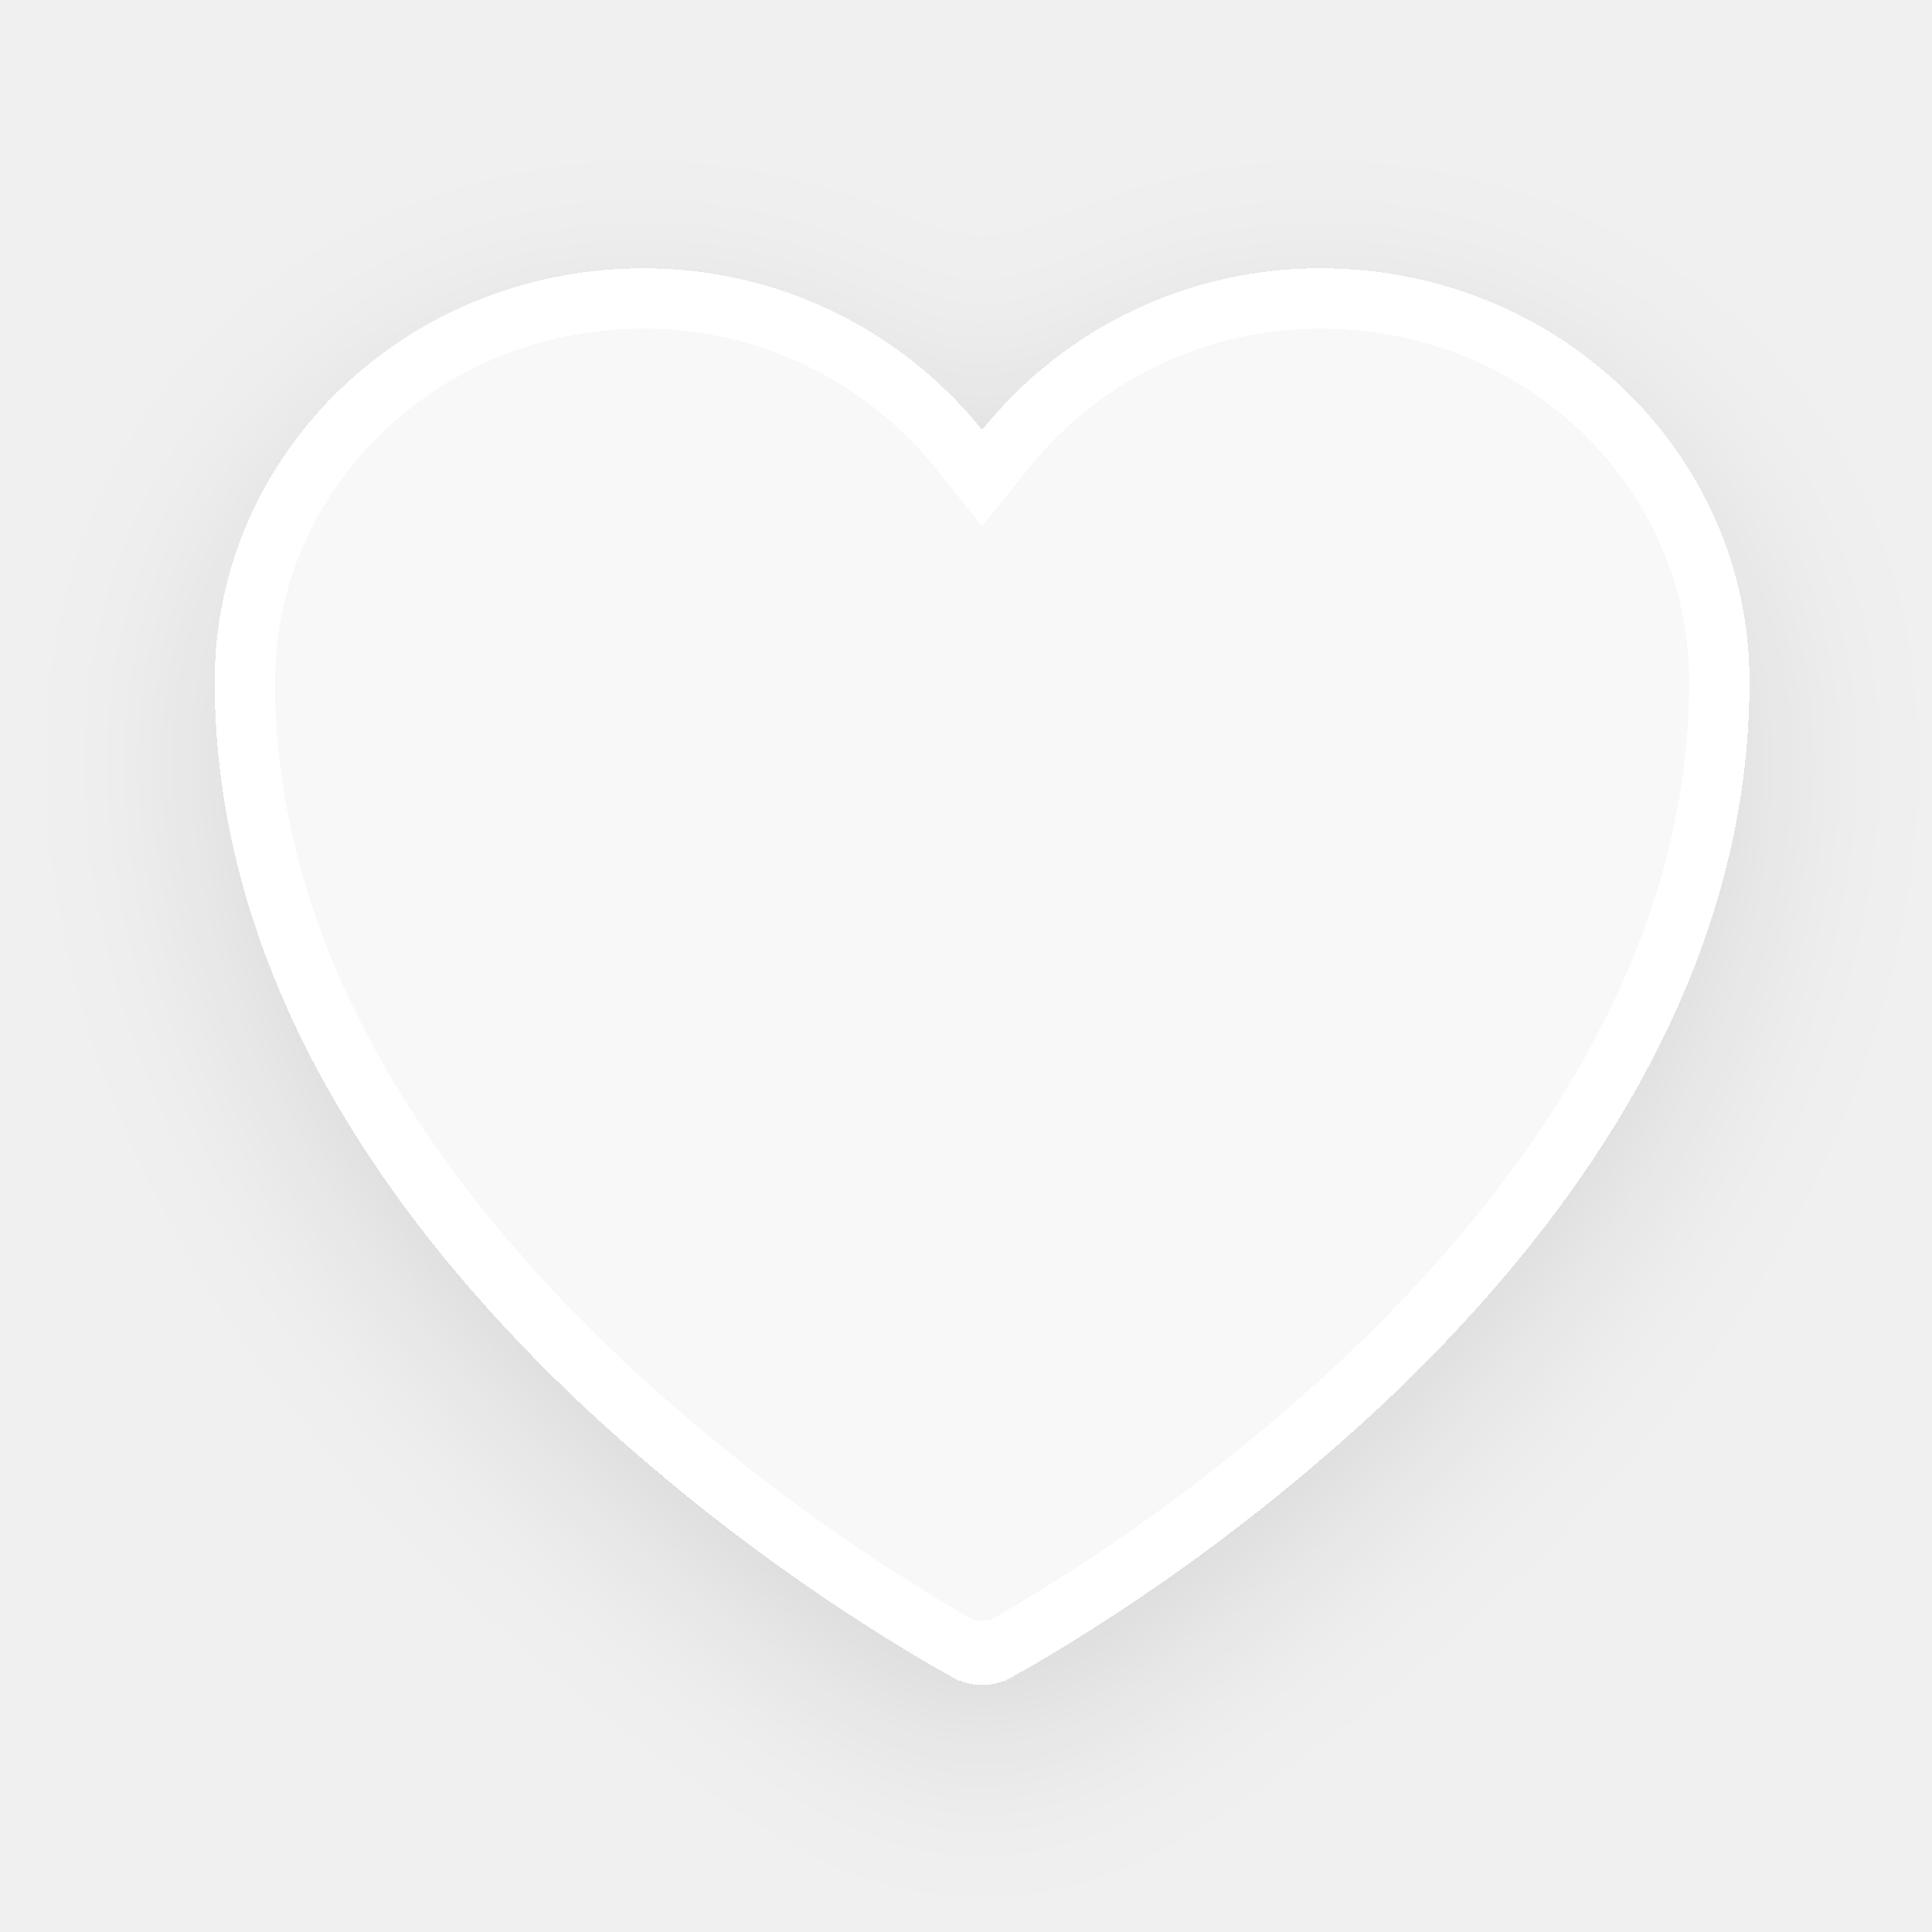
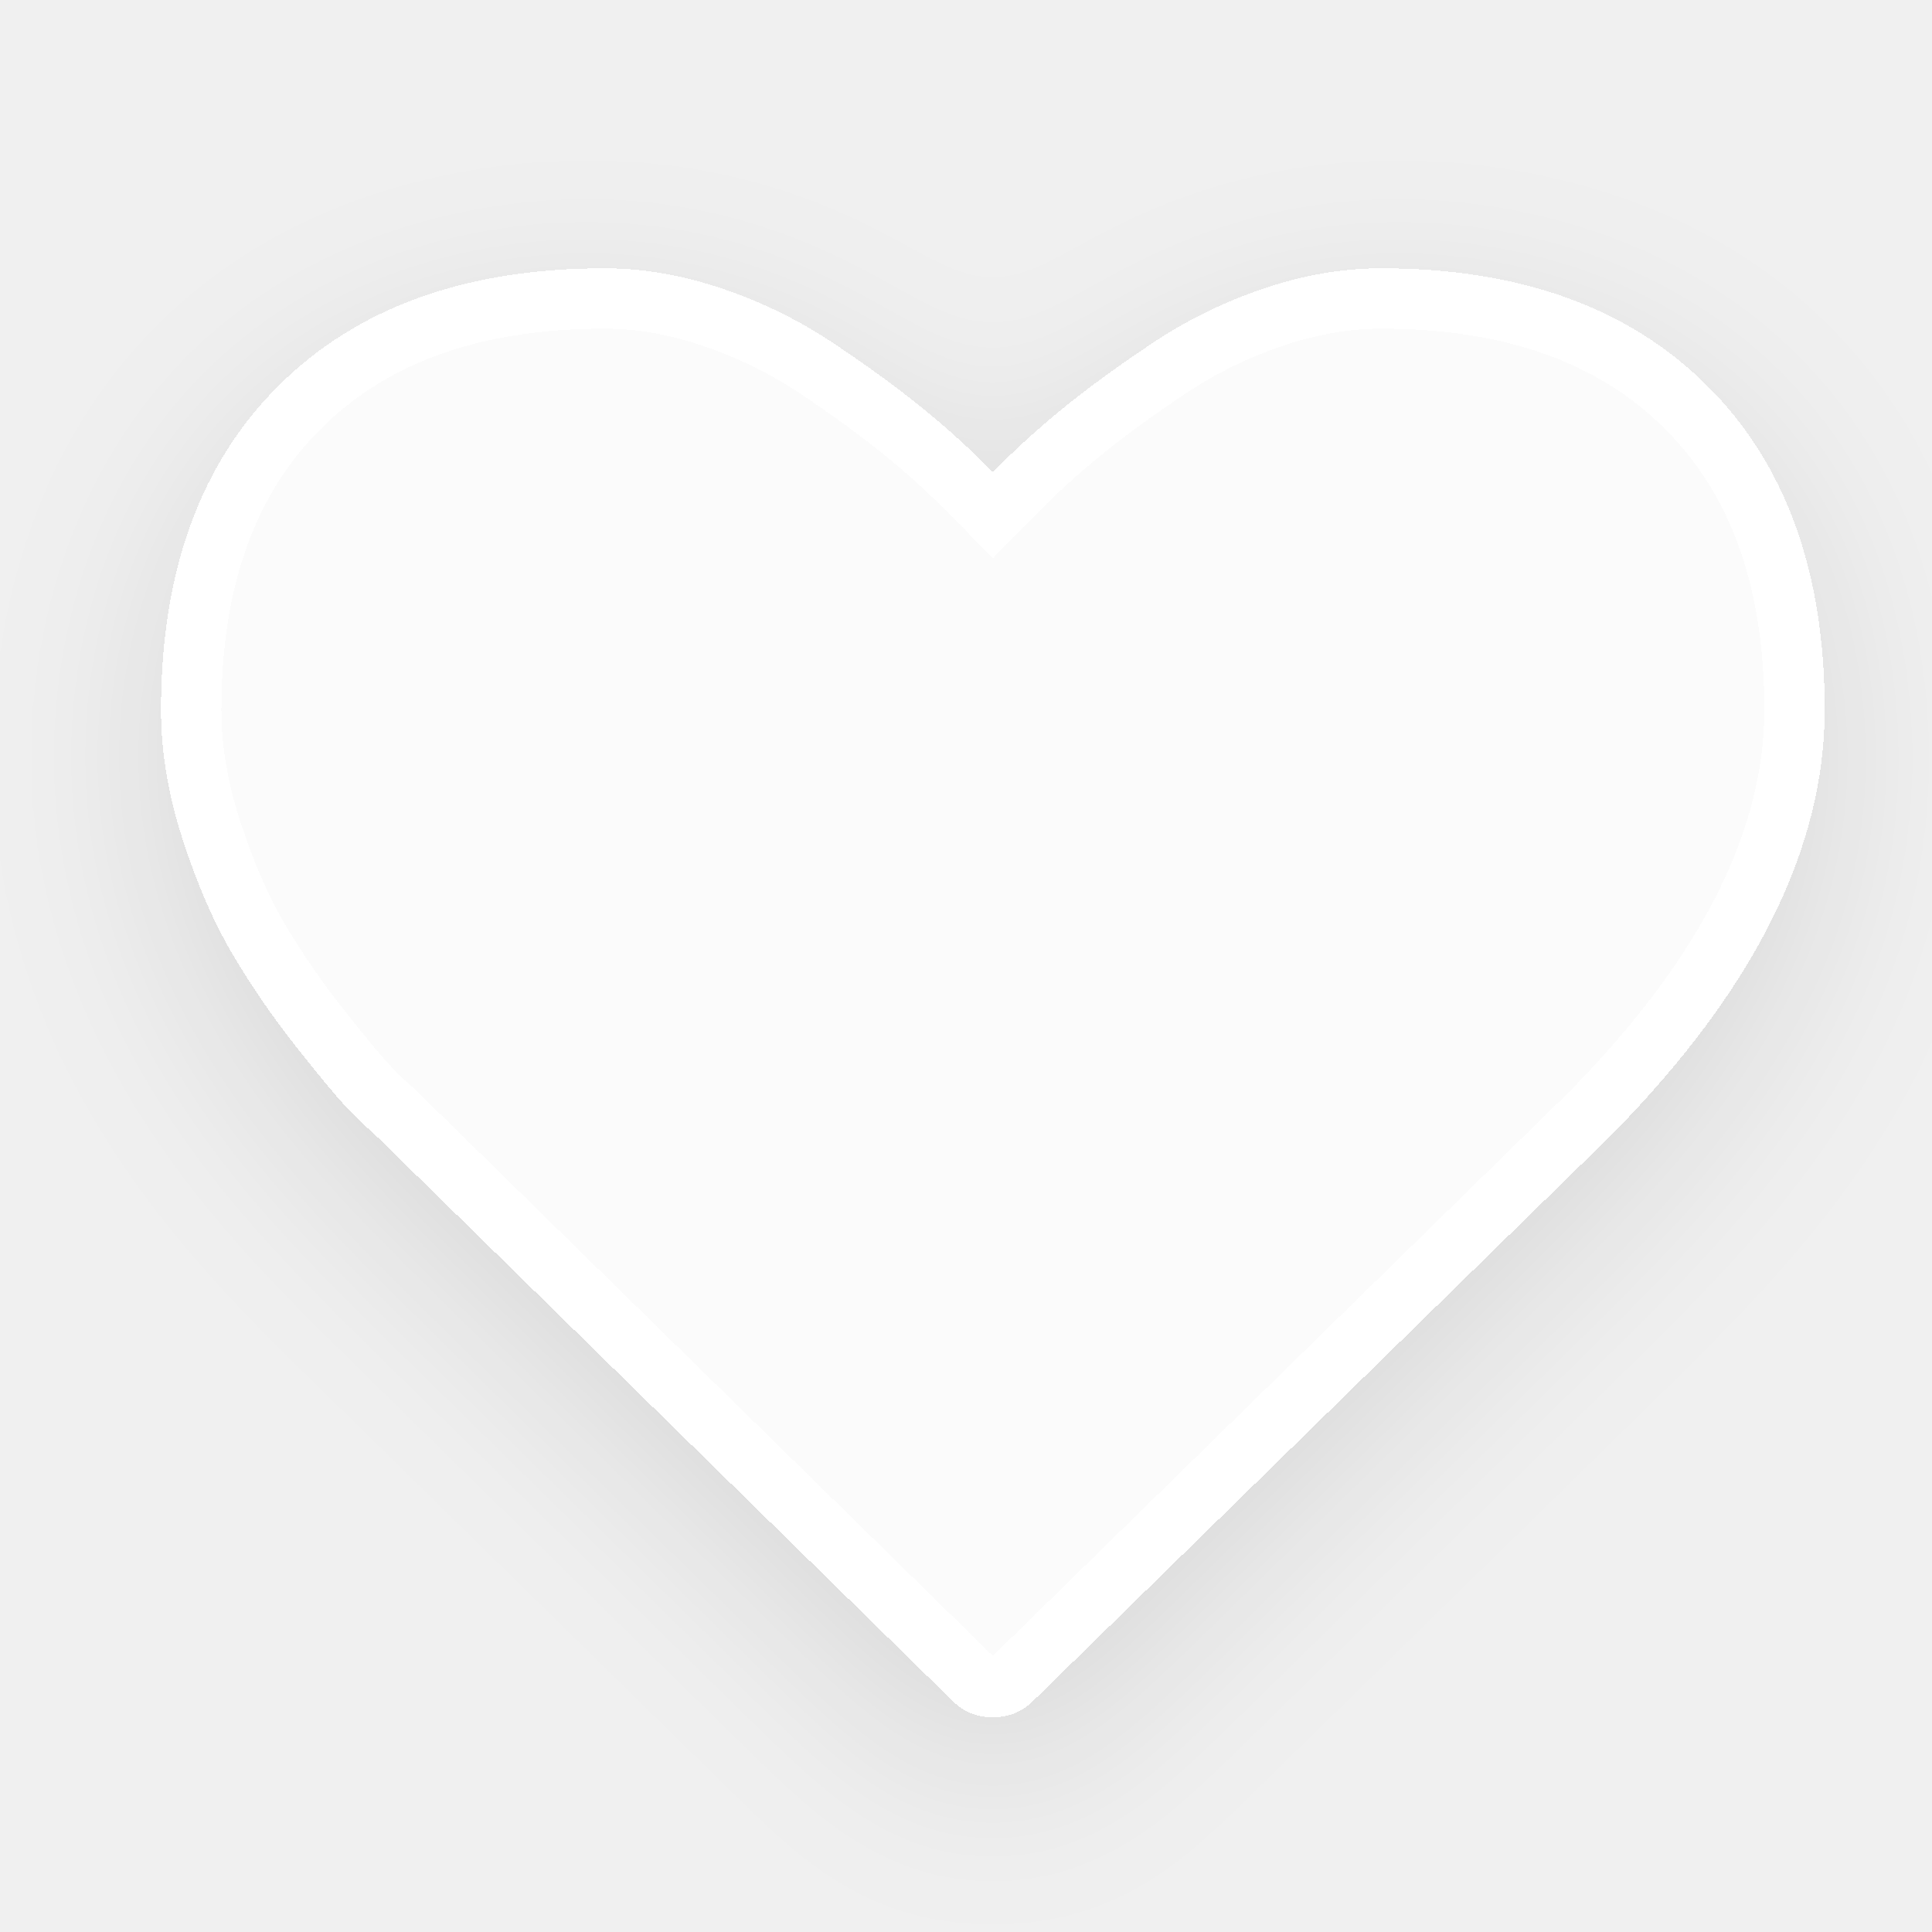
<svg xmlns="http://www.w3.org/2000/svg" width="32" height="32" viewBox="0 0 32 32" fill="none">
-   <g id="heart">
-     <g id="Vector" filter="url(#filter0_d_1958_1961)">
-       <path d="M15.804 27.794L15.795 27.79L15.766 27.774C15.598 27.682 15.432 27.587 15.267 27.49C13.282 26.311 11.428 24.926 9.734 23.357C6.734 20.558 3.556 16.405 3.556 11.289C3.556 7.472 6.768 4.445 10.645 4.445C11.723 4.439 12.788 4.677 13.761 5.14C14.735 5.603 15.591 6.28 16.267 7.12C16.942 6.28 17.799 5.603 18.773 5.14C19.746 4.677 20.811 4.439 21.89 4.445C25.765 4.445 28.978 7.472 28.978 11.289C28.978 16.406 25.799 20.56 22.799 23.356C21.106 24.924 19.251 26.31 17.267 27.489C17.102 27.586 16.935 27.682 16.767 27.774L16.739 27.79L16.73 27.795L16.726 27.797C16.584 27.871 16.427 27.91 16.267 27.91C16.107 27.91 15.949 27.871 15.808 27.797L15.804 27.794Z" fill="white" fill-opacity="0.5" shape-rendering="crispEdges" />
-       <path d="M16.267 27.41C16.195 27.41 16.125 27.395 16.061 27.364L16.043 27.352L16.013 27.34L16.007 27.336C16.007 27.336 16.006 27.336 16.006 27.336C15.843 27.246 15.682 27.154 15.521 27.06C13.568 25.899 11.742 24.535 10.074 22.991C7.108 20.224 4.056 16.194 4.056 11.289C4.056 7.768 7.024 4.945 10.645 4.945L10.648 4.945C11.65 4.94 12.641 5.161 13.546 5.592C14.452 6.023 15.248 6.652 15.877 7.433L16.267 7.917L16.656 7.433C17.285 6.652 18.082 6.022 18.987 5.591C19.893 5.161 20.884 4.939 21.887 4.945H21.89C25.51 4.945 28.478 7.768 28.478 11.289C28.478 16.196 25.425 20.225 22.459 22.99C20.791 24.534 18.965 25.898 17.012 27.059C16.851 27.154 16.69 27.246 16.527 27.336C16.527 27.336 16.526 27.336 16.526 27.336C16.526 27.336 16.526 27.336 16.526 27.336C16.526 27.336 16.526 27.337 16.525 27.337L16.491 27.355C16.422 27.391 16.345 27.41 16.267 27.41Z" stroke="white" shape-rendering="crispEdges" />
+   <g id="heart" clip-path="url(#clip0_3070_6213)">
+     <g id="Vector" filter="url(#filter0_d_3070_6213)">
+       <path d="M16.445 28.444C16.178 28.444 15.953 28.351 15.768 28.163L6.173 18.757C6.07 18.674 5.929 18.538 5.75 18.351C5.571 18.163 5.286 17.822 4.897 17.327C4.507 16.832 4.159 16.325 3.851 15.804C3.543 15.283 3.269 14.653 3.028 13.913C2.787 13.174 2.667 12.455 2.667 11.757C2.667 9.465 3.318 7.673 4.62 6.382C5.922 5.09 7.721 4.444 10.017 4.444C10.653 4.444 11.301 4.556 11.962 4.78C12.624 5.004 13.239 5.306 13.808 5.687C14.377 6.067 14.866 6.423 15.276 6.757C15.686 7.09 16.076 7.444 16.445 7.819C16.814 7.444 17.203 7.09 17.613 6.757C18.023 6.423 18.513 6.067 19.082 5.687C19.651 5.306 20.266 5.004 20.927 4.78C21.588 4.556 22.237 4.444 22.872 4.444C25.169 4.444 26.968 5.09 28.27 6.382C29.572 7.673 30.223 9.465 30.223 11.757C30.223 14.059 29.049 16.403 26.701 18.788L17.121 28.163C16.937 28.351 16.711 28.444 16.445 28.444Z" fill="white" fill-opacity="0.7" shape-rendering="crispEdges" />
+       <path d="M16.125 27.812L16.125 27.812L16.118 27.806L6.523 18.4L6.506 18.384L6.488 18.369C6.411 18.306 6.287 18.189 6.111 18.005C5.95 17.837 5.679 17.513 5.29 17.018C4.913 16.54 4.577 16.05 4.282 15.55C3.997 15.068 3.736 14.472 3.504 13.758C3.277 13.063 3.167 12.396 3.167 11.757C3.167 9.563 3.787 7.912 4.972 6.737C6.158 5.56 7.818 4.944 10.017 4.944C10.593 4.944 11.187 5.046 11.802 5.254C12.422 5.464 12.998 5.747 13.53 6.102C14.089 6.476 14.566 6.824 14.961 7.145C15.357 7.467 15.732 7.808 16.088 8.17L16.445 8.532L16.801 8.17C17.157 7.808 17.533 7.467 17.929 7.145C18.324 6.824 18.8 6.476 19.36 6.102C19.892 5.747 20.467 5.464 21.088 5.254C21.702 5.046 22.296 4.944 22.872 4.944C25.072 4.944 26.732 5.56 27.918 6.737C29.102 7.912 29.723 9.563 29.723 11.757C29.723 13.877 28.643 16.101 26.348 18.434L16.772 27.806L16.772 27.806L16.765 27.812C16.676 27.903 16.579 27.944 16.445 27.944C16.31 27.944 16.214 27.903 16.125 27.812Z" stroke="white" shape-rendering="crispEdges" />
    </g>
  </g>
  <defs>
-     <filter id="filter0_d_1958_1961" x="0.556" y="2.444" width="31.422" height="29.466" filterUnits="userSpaceOnUse" color-interpolation-filters="sRGB">
+     <filter id="filter0_d_3070_6213" x="-0.333" y="2.444" width="33.556" height="30" filterUnits="userSpaceOnUse" color-interpolation-filters="sRGB">
      <feFlood flood-opacity="0" result="BackgroundImageFix" />
      <feColorMatrix in="SourceAlpha" type="matrix" values="0 0 0 0 0 0 0 0 0 0 0 0 0 0 0 0 0 0 127 0" result="hardAlpha" />
      <feOffset dy="1" />
      <feGaussianBlur stdDeviation="1.5" />
      <feComposite in2="hardAlpha" operator="out" />
      <feColorMatrix type="matrix" values="0 0 0 0 0 0 0 0 0 0 0 0 0 0 0 0 0 0 0.1 0" />
-       <feBlend mode="normal" in2="BackgroundImageFix" result="effect1_dropShadow_1958_1961" />
-       <feBlend mode="normal" in="SourceGraphic" in2="effect1_dropShadow_1958_1961" result="shape" />
+       <feBlend mode="normal" in2="BackgroundImageFix" result="effect1_dropShadow_3070_6213" />
+       <feBlend mode="normal" in="SourceGraphic" in2="effect1_dropShadow_3070_6213" result="shape" />
    </filter>
+     <clipPath id="clip0_3070_6213">
+       <rect width="32" height="32" fill="white" />
+     </clipPath>
  </defs>
</svg>
